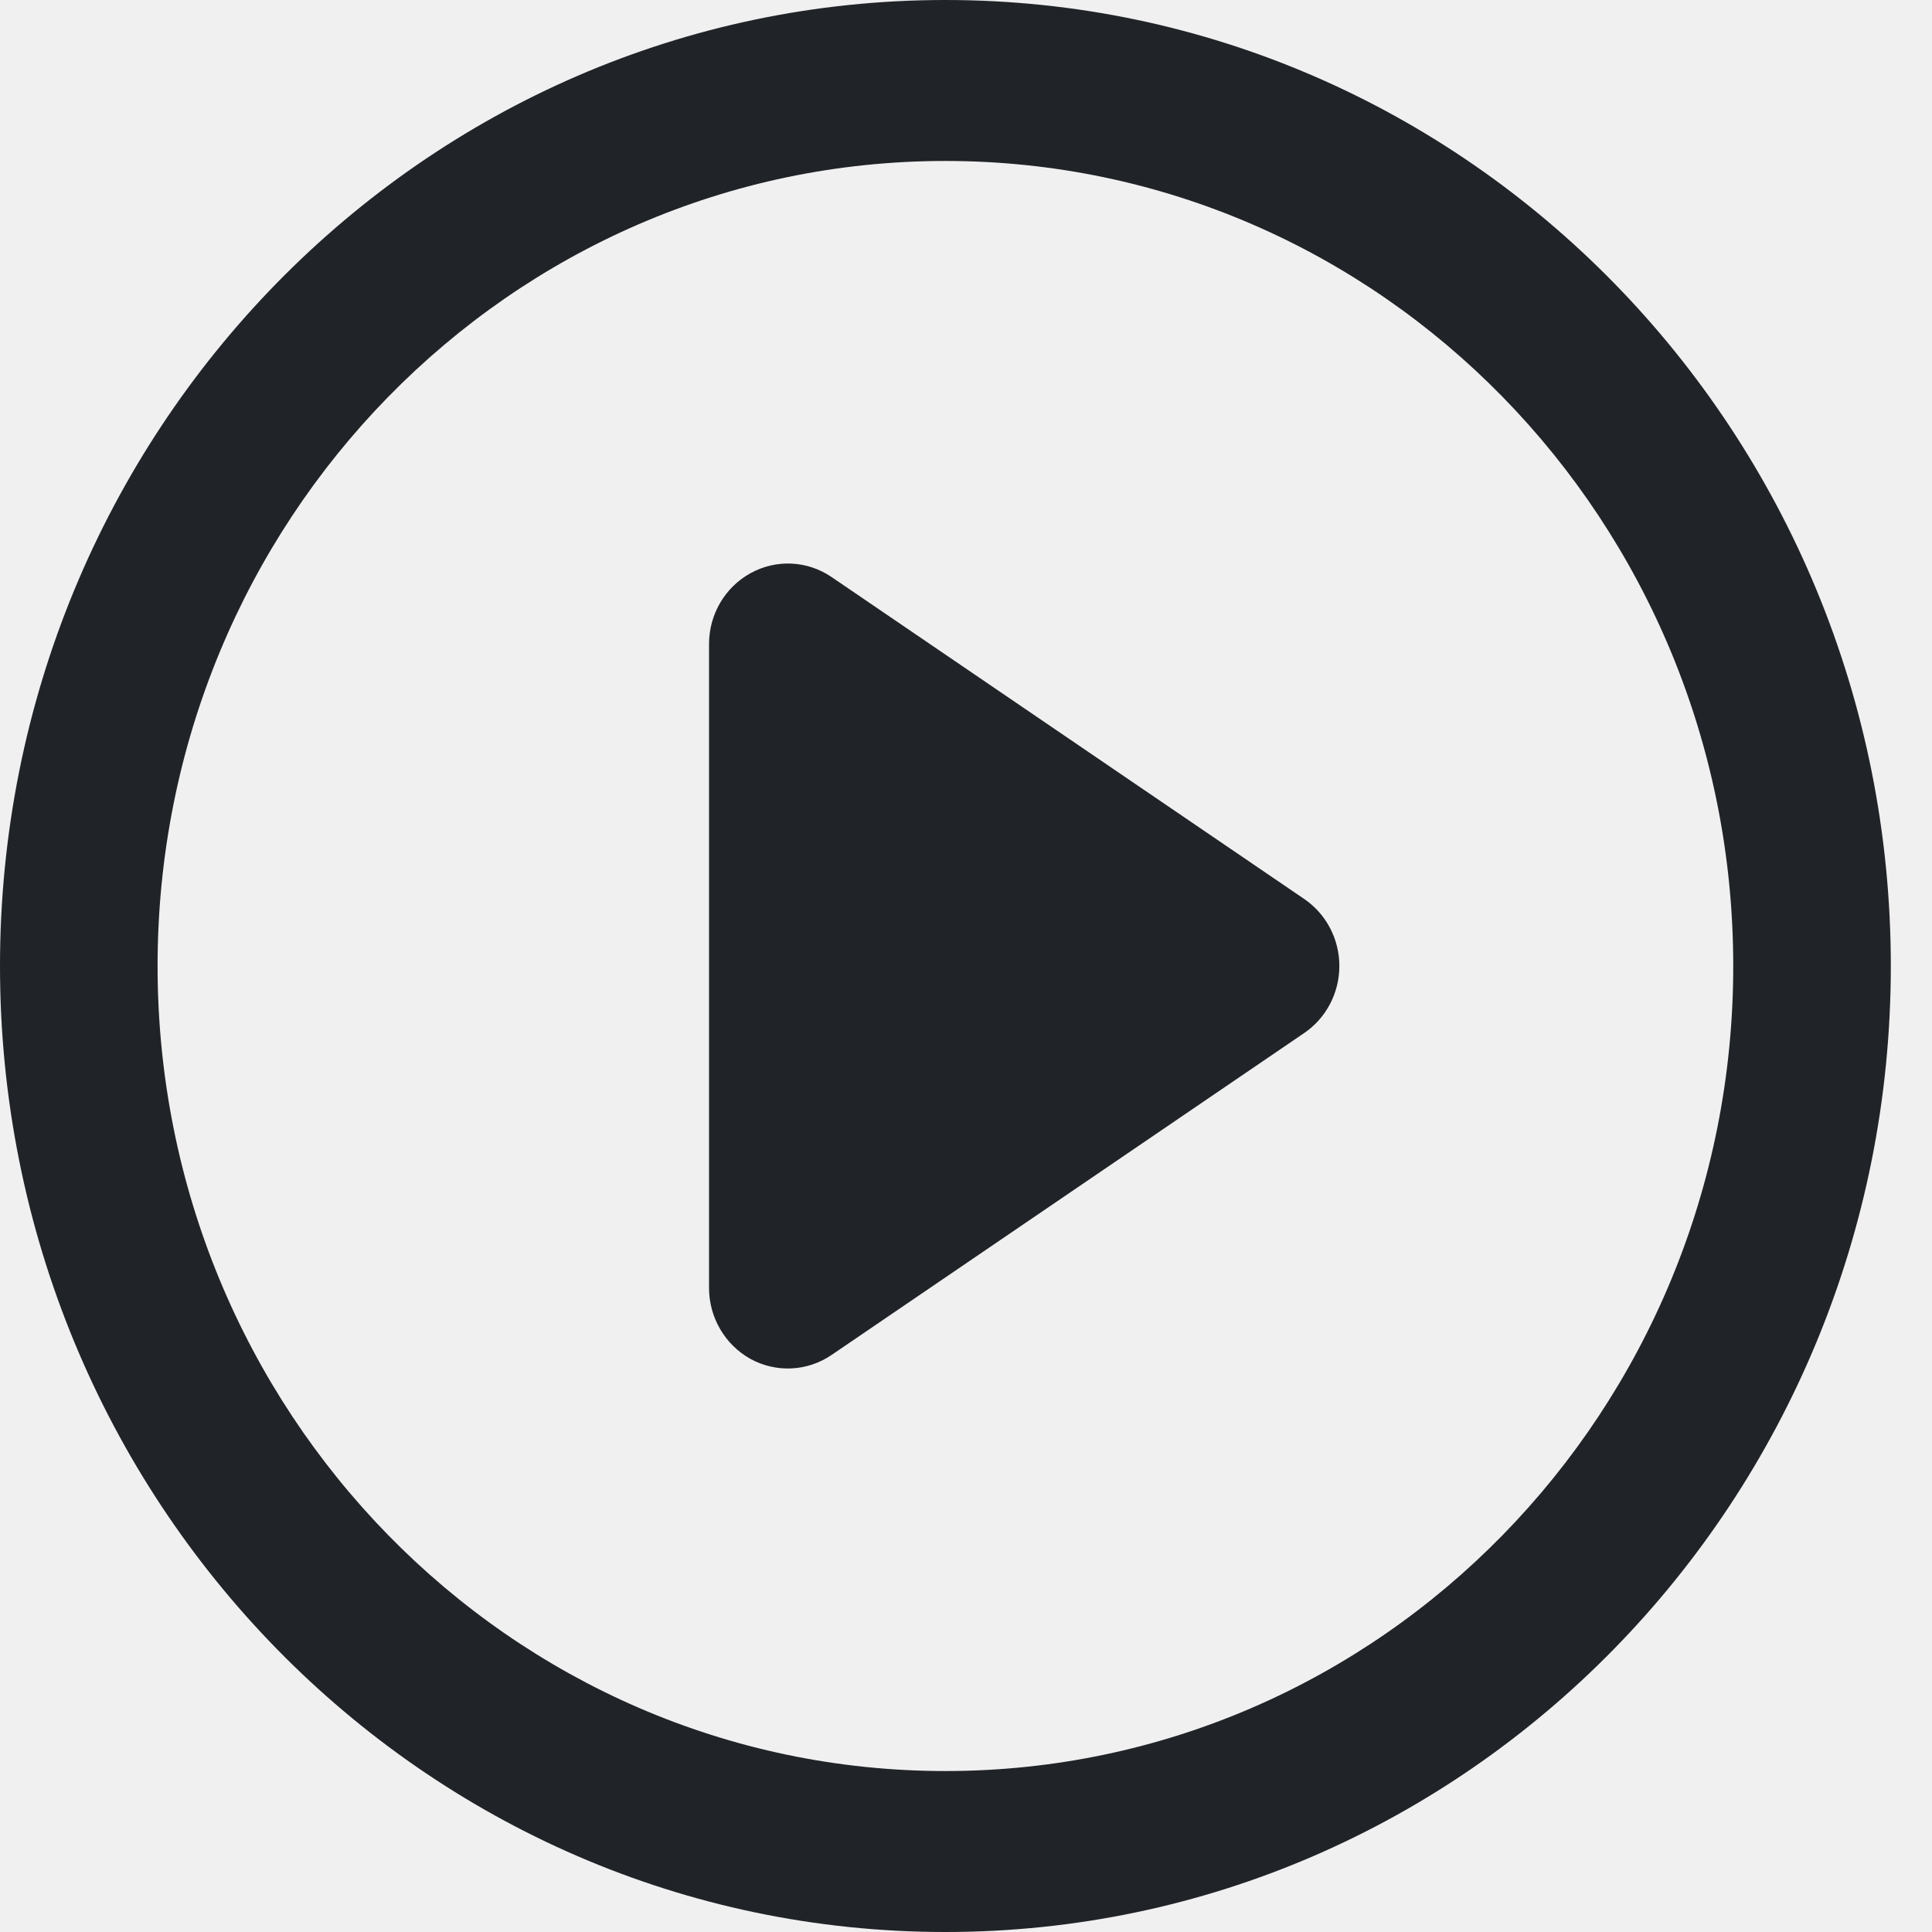
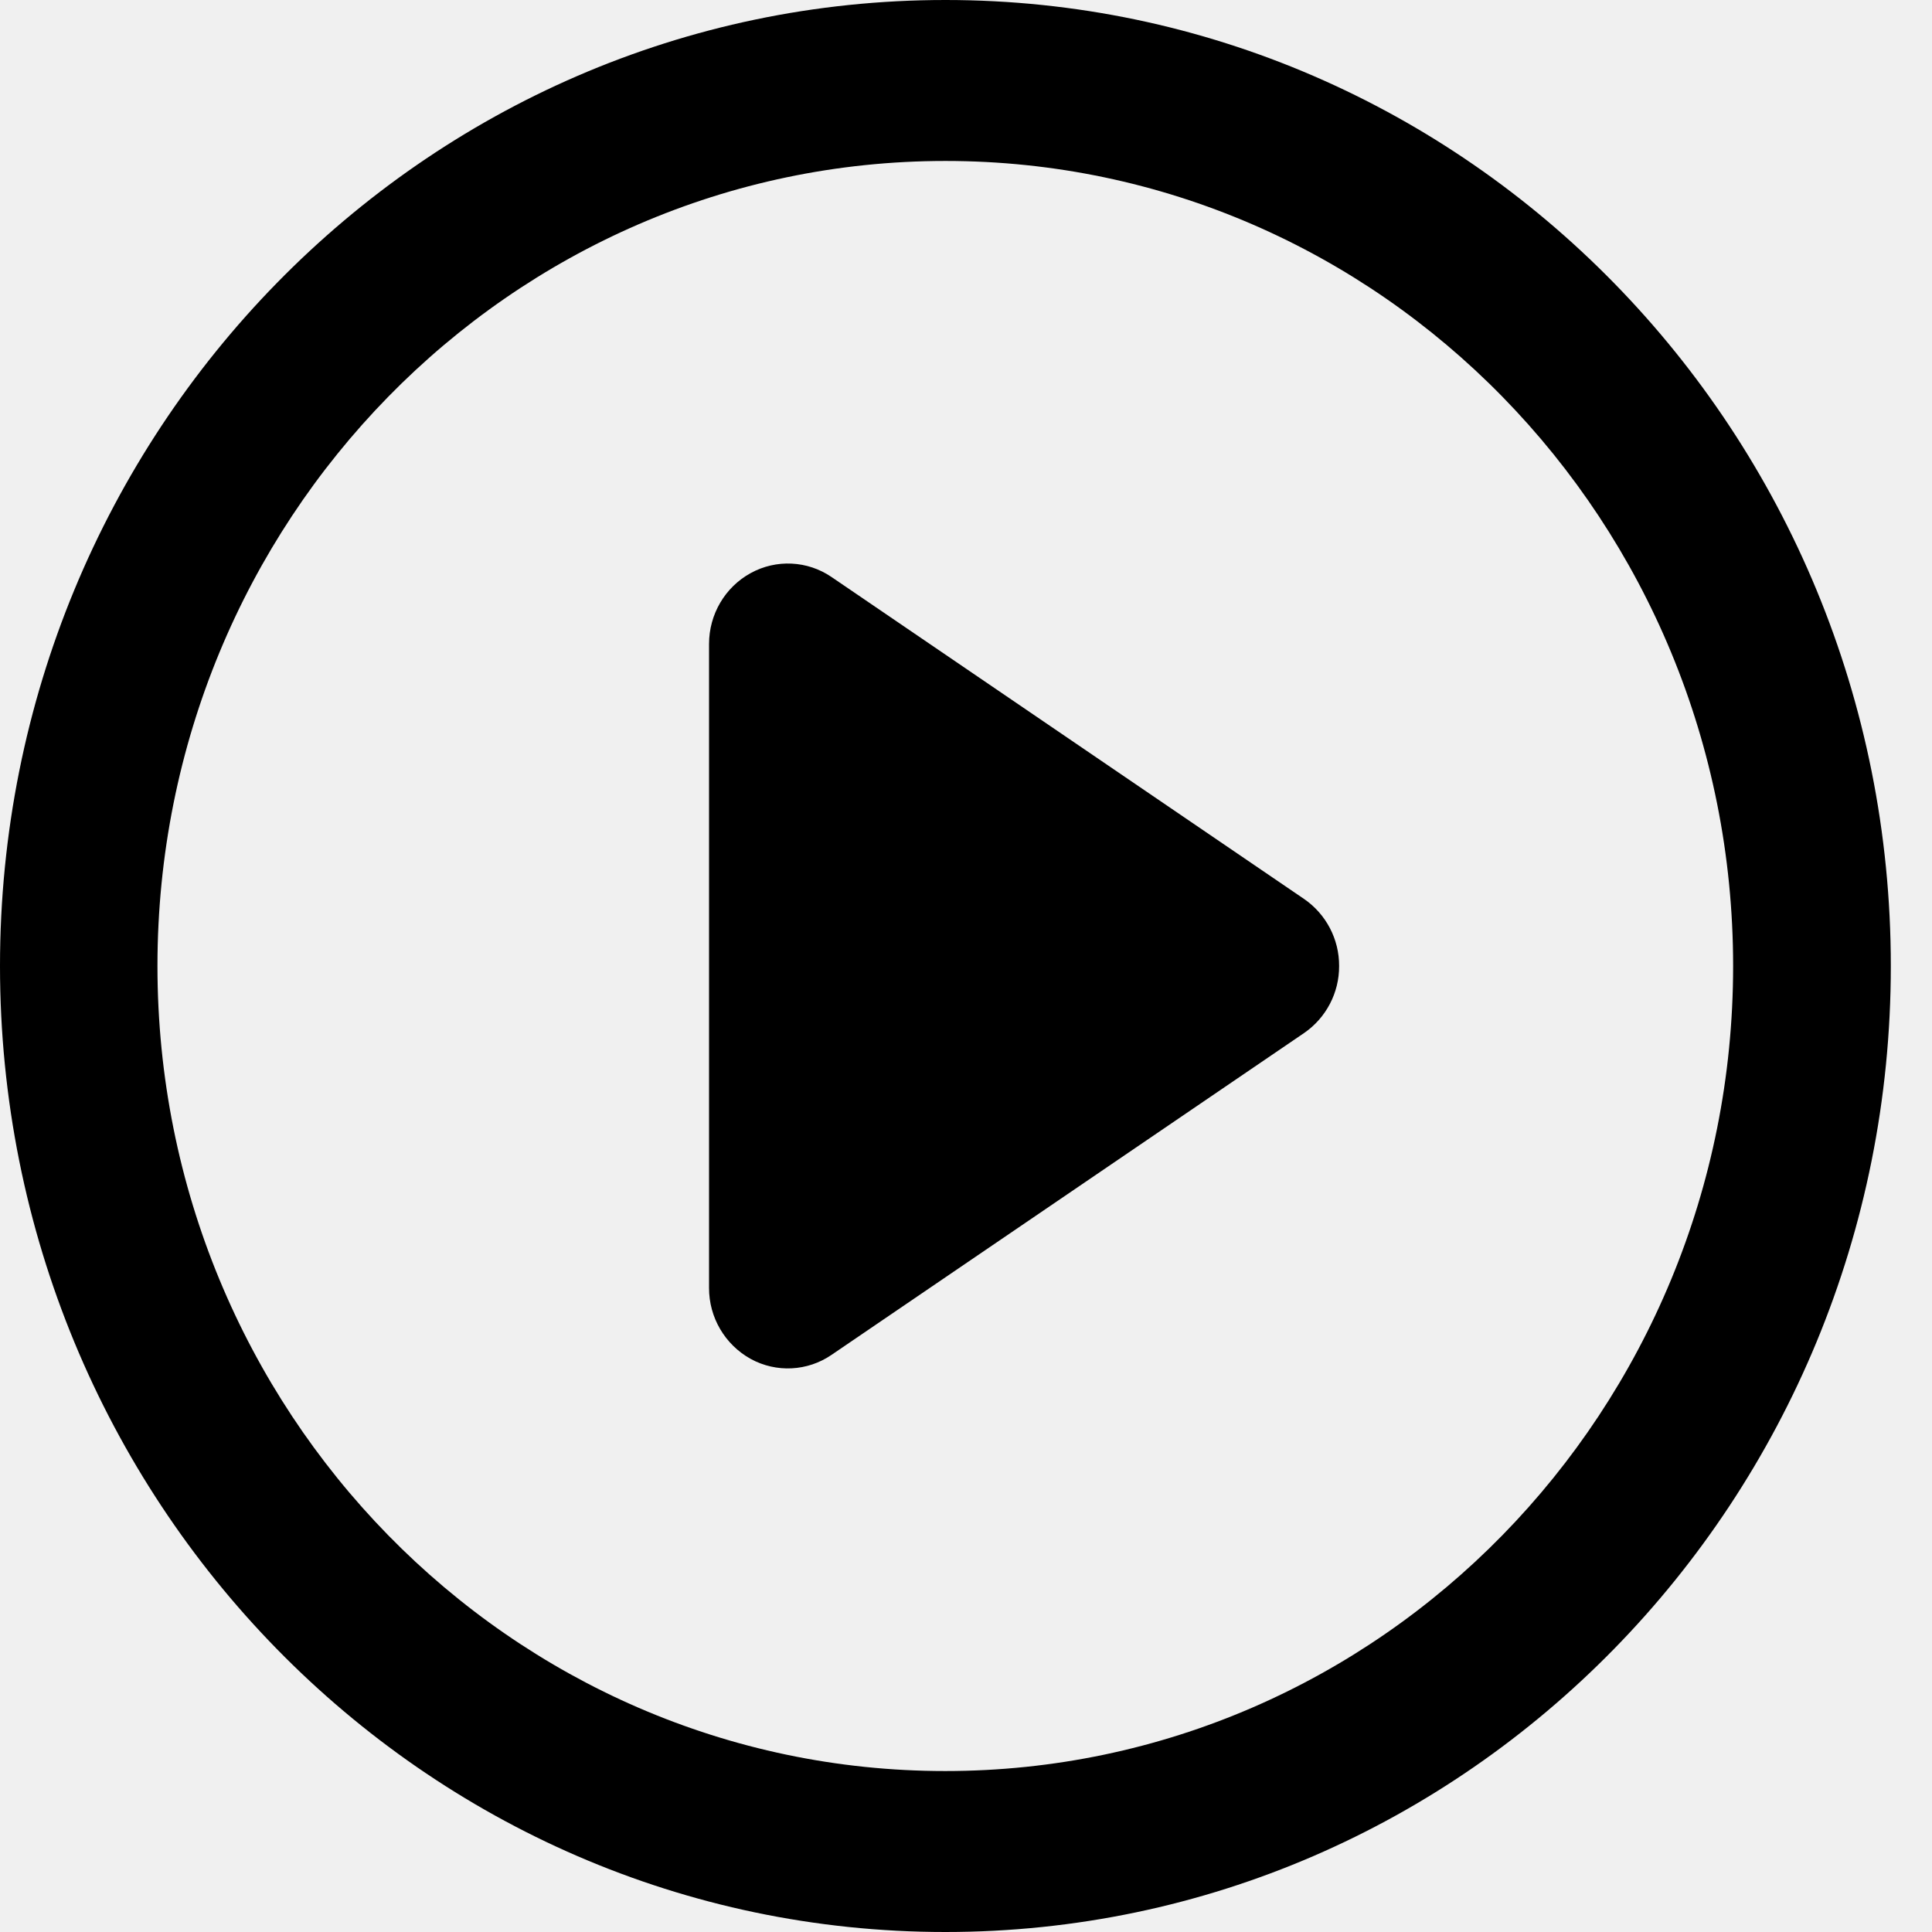
- <svg xmlns="http://www.w3.org/2000/svg" width="16" height="16" viewBox="0 0 16 16" fill="none">
-   <g clip-path="url(#clip0_3_3746)">
-     <path fill-rule="evenodd" clip-rule="evenodd" d="M7.829 1.333C4.226 1.333 1.305 4.318 1.305 8C1.305 11.682 4.226 14.667 7.829 14.667C11.433 14.667 14.354 11.682 14.354 8C14.354 4.318 11.433 1.333 7.829 1.333ZM0 8C0 3.582 3.505 0 7.829 0C12.154 0 15.659 3.582 15.659 8C15.659 12.418 12.154 16 7.829 16C3.505 16 0 12.418 0 8Z" fill="#202327" />
-     <path fill-rule="evenodd" clip-rule="evenodd" d="M6.217 4.746C6.429 4.63 6.686 4.642 6.887 4.779L10.801 7.445C10.983 7.569 11.092 7.777 11.092 8C11.092 8.223 10.983 8.431 10.801 8.555L6.887 11.221C6.686 11.358 6.429 11.37 6.217 11.255C6.005 11.138 5.872 10.912 5.872 10.667V5.333C5.872 5.087 6.005 4.862 6.217 4.746Z" fill="#202327" />
-   </g>
-   <defs>
-     <clipPath id="clip0_3_3746">
-       <rect width="15.659" height="16" fill="white" />
-     </clipPath>
-   </defs>
+ <svg xmlns="http://www.w3.org/2000/svg" viewBox="0 0 16 16" class="sageicon">
+   <path fill-rule="evenodd" d="M7.83 1.333C4.225 1.333 1.304 4.318 1.304 8s2.921 6.667 6.524 6.667c3.604 0 6.525-2.985 6.525-6.667S11.433 1.333 7.83 1.333ZM0 8c0-4.418 3.505-8 7.83-8 4.324 0 7.829 3.582 7.829 8s-3.505 8-7.83 8C3.505 16 0 12.418 0 8Z" />
+   <path fill-rule="evenodd" d="M6.217 4.746a.64.64 0 0 1 .67.033L10.8 7.445a.67.67 0 0 1 .29.555.67.67 0 0 1-.29.555L6.887 11.22a.64.64 0 0 1-.67.034.67.67 0 0 1-.345-.588V5.333c0-.246.133-.471.345-.587Z" />
</svg>
